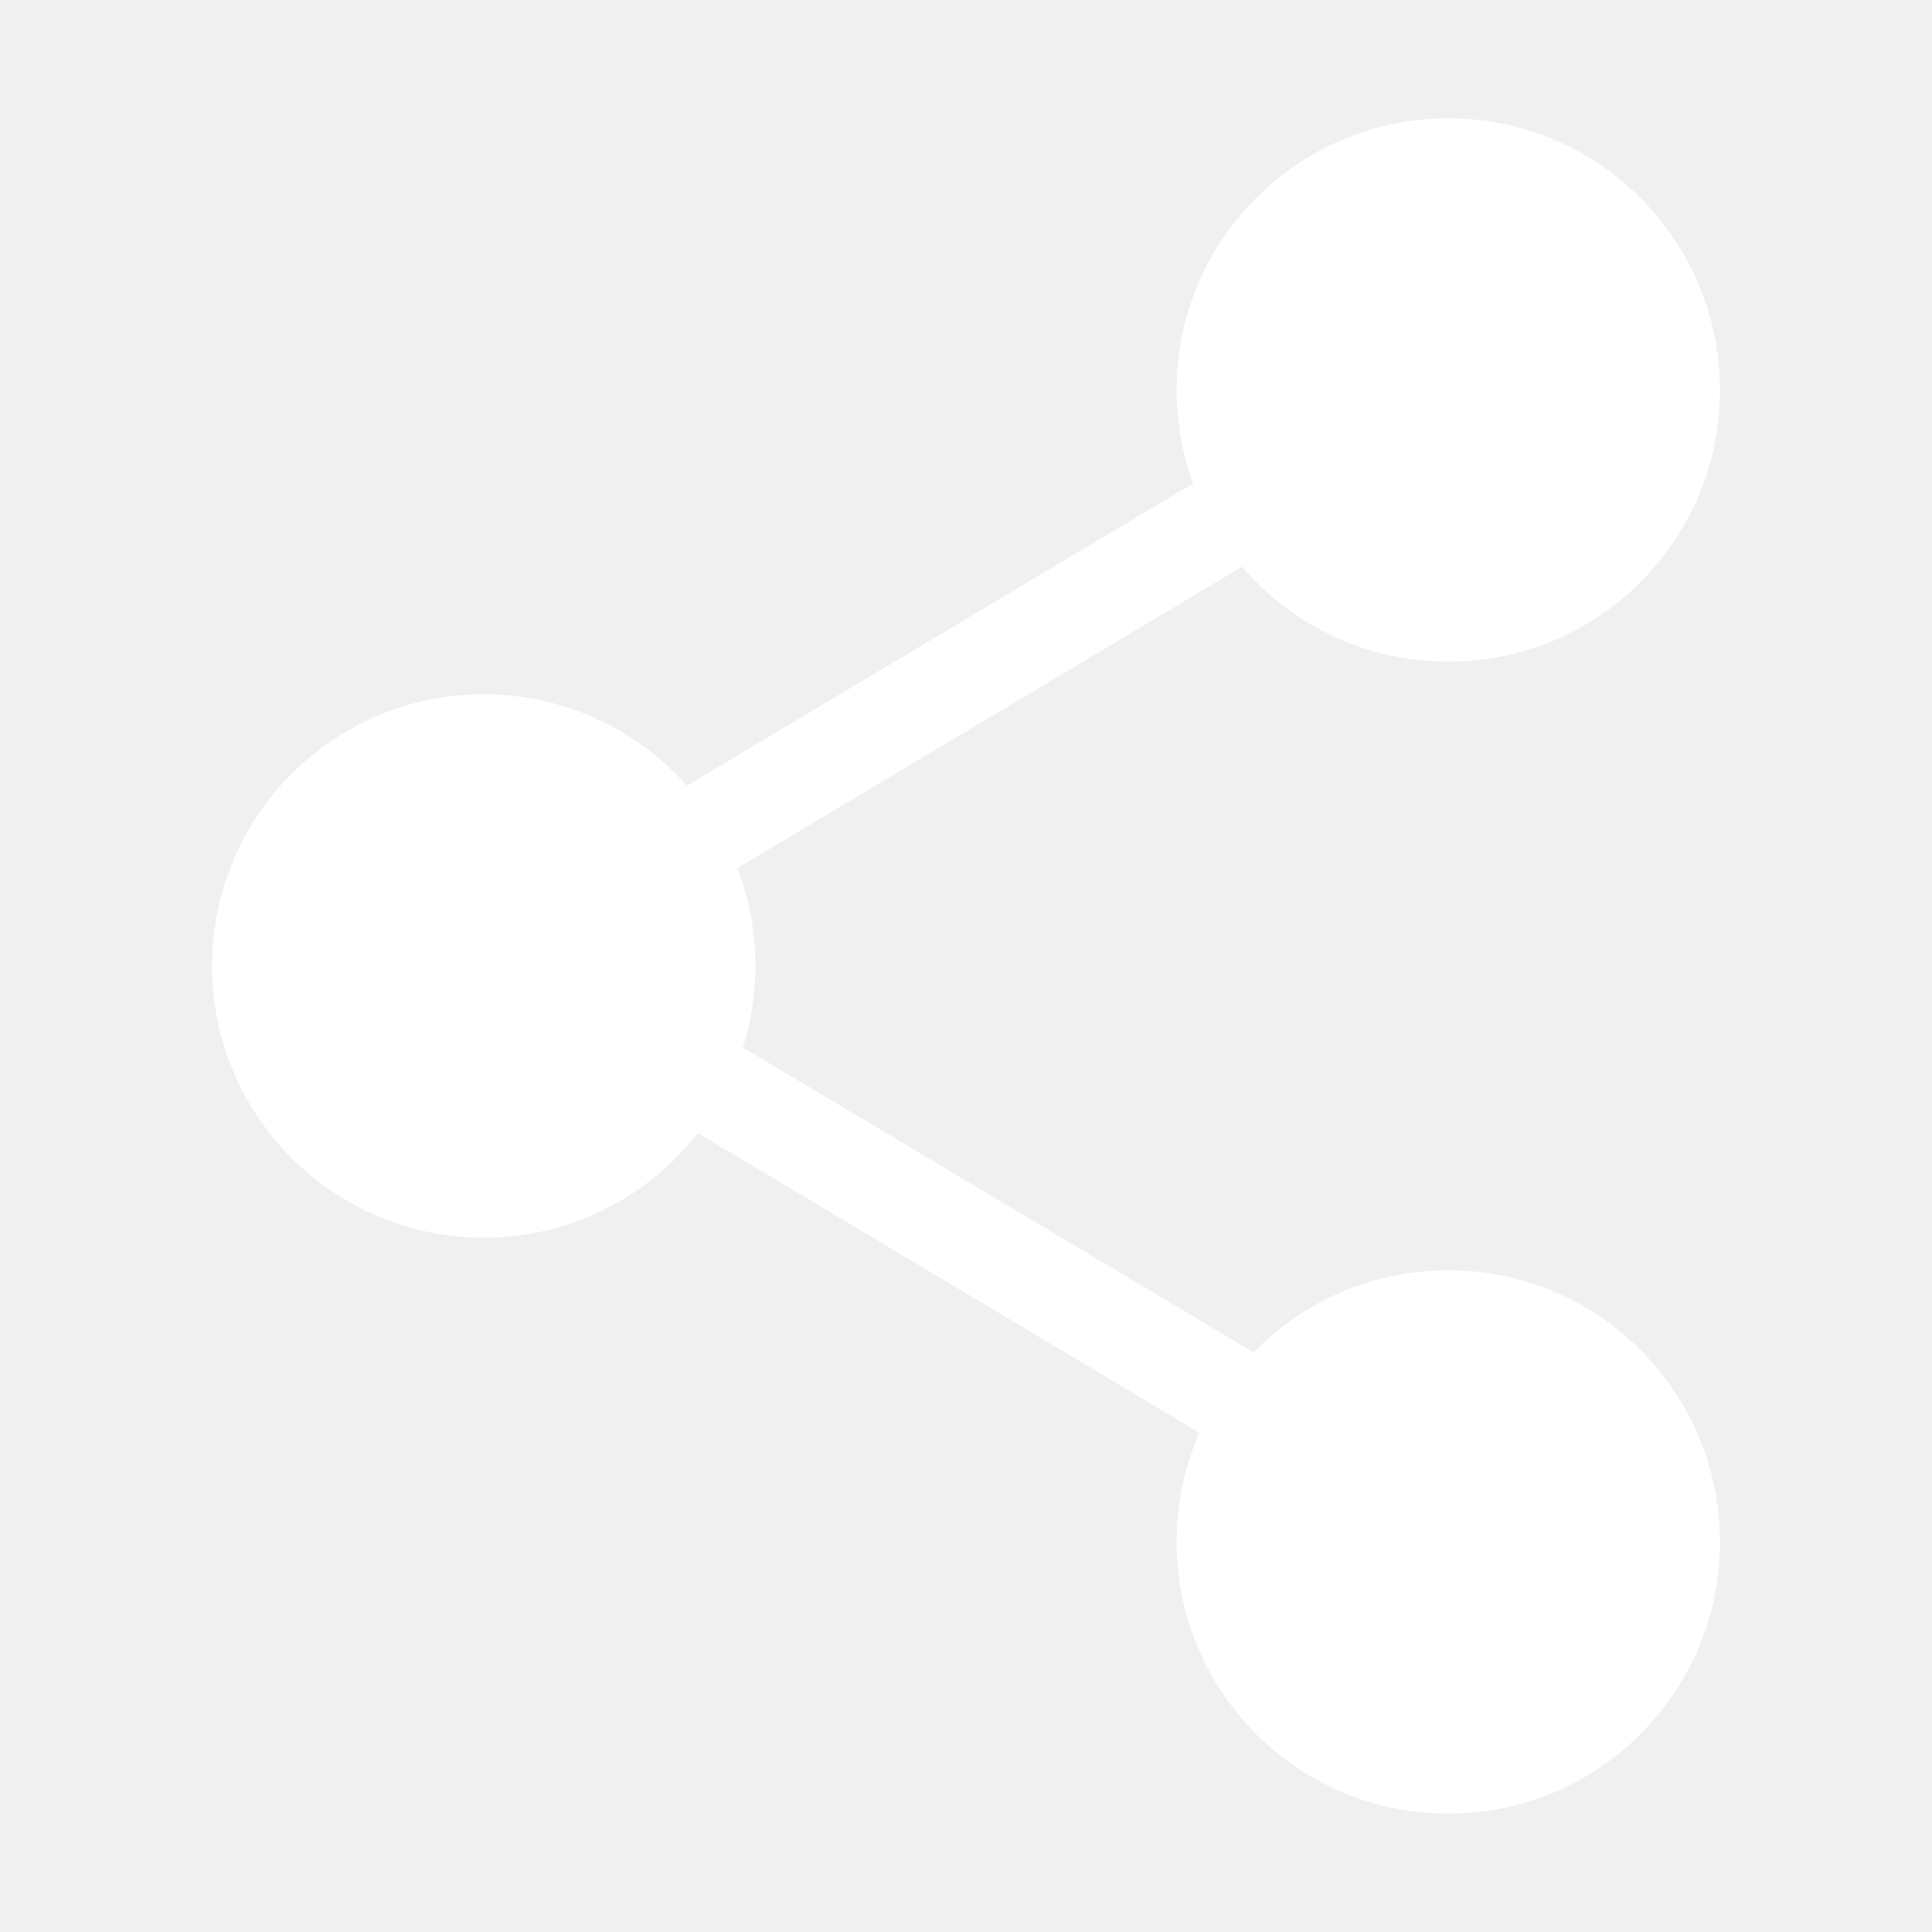
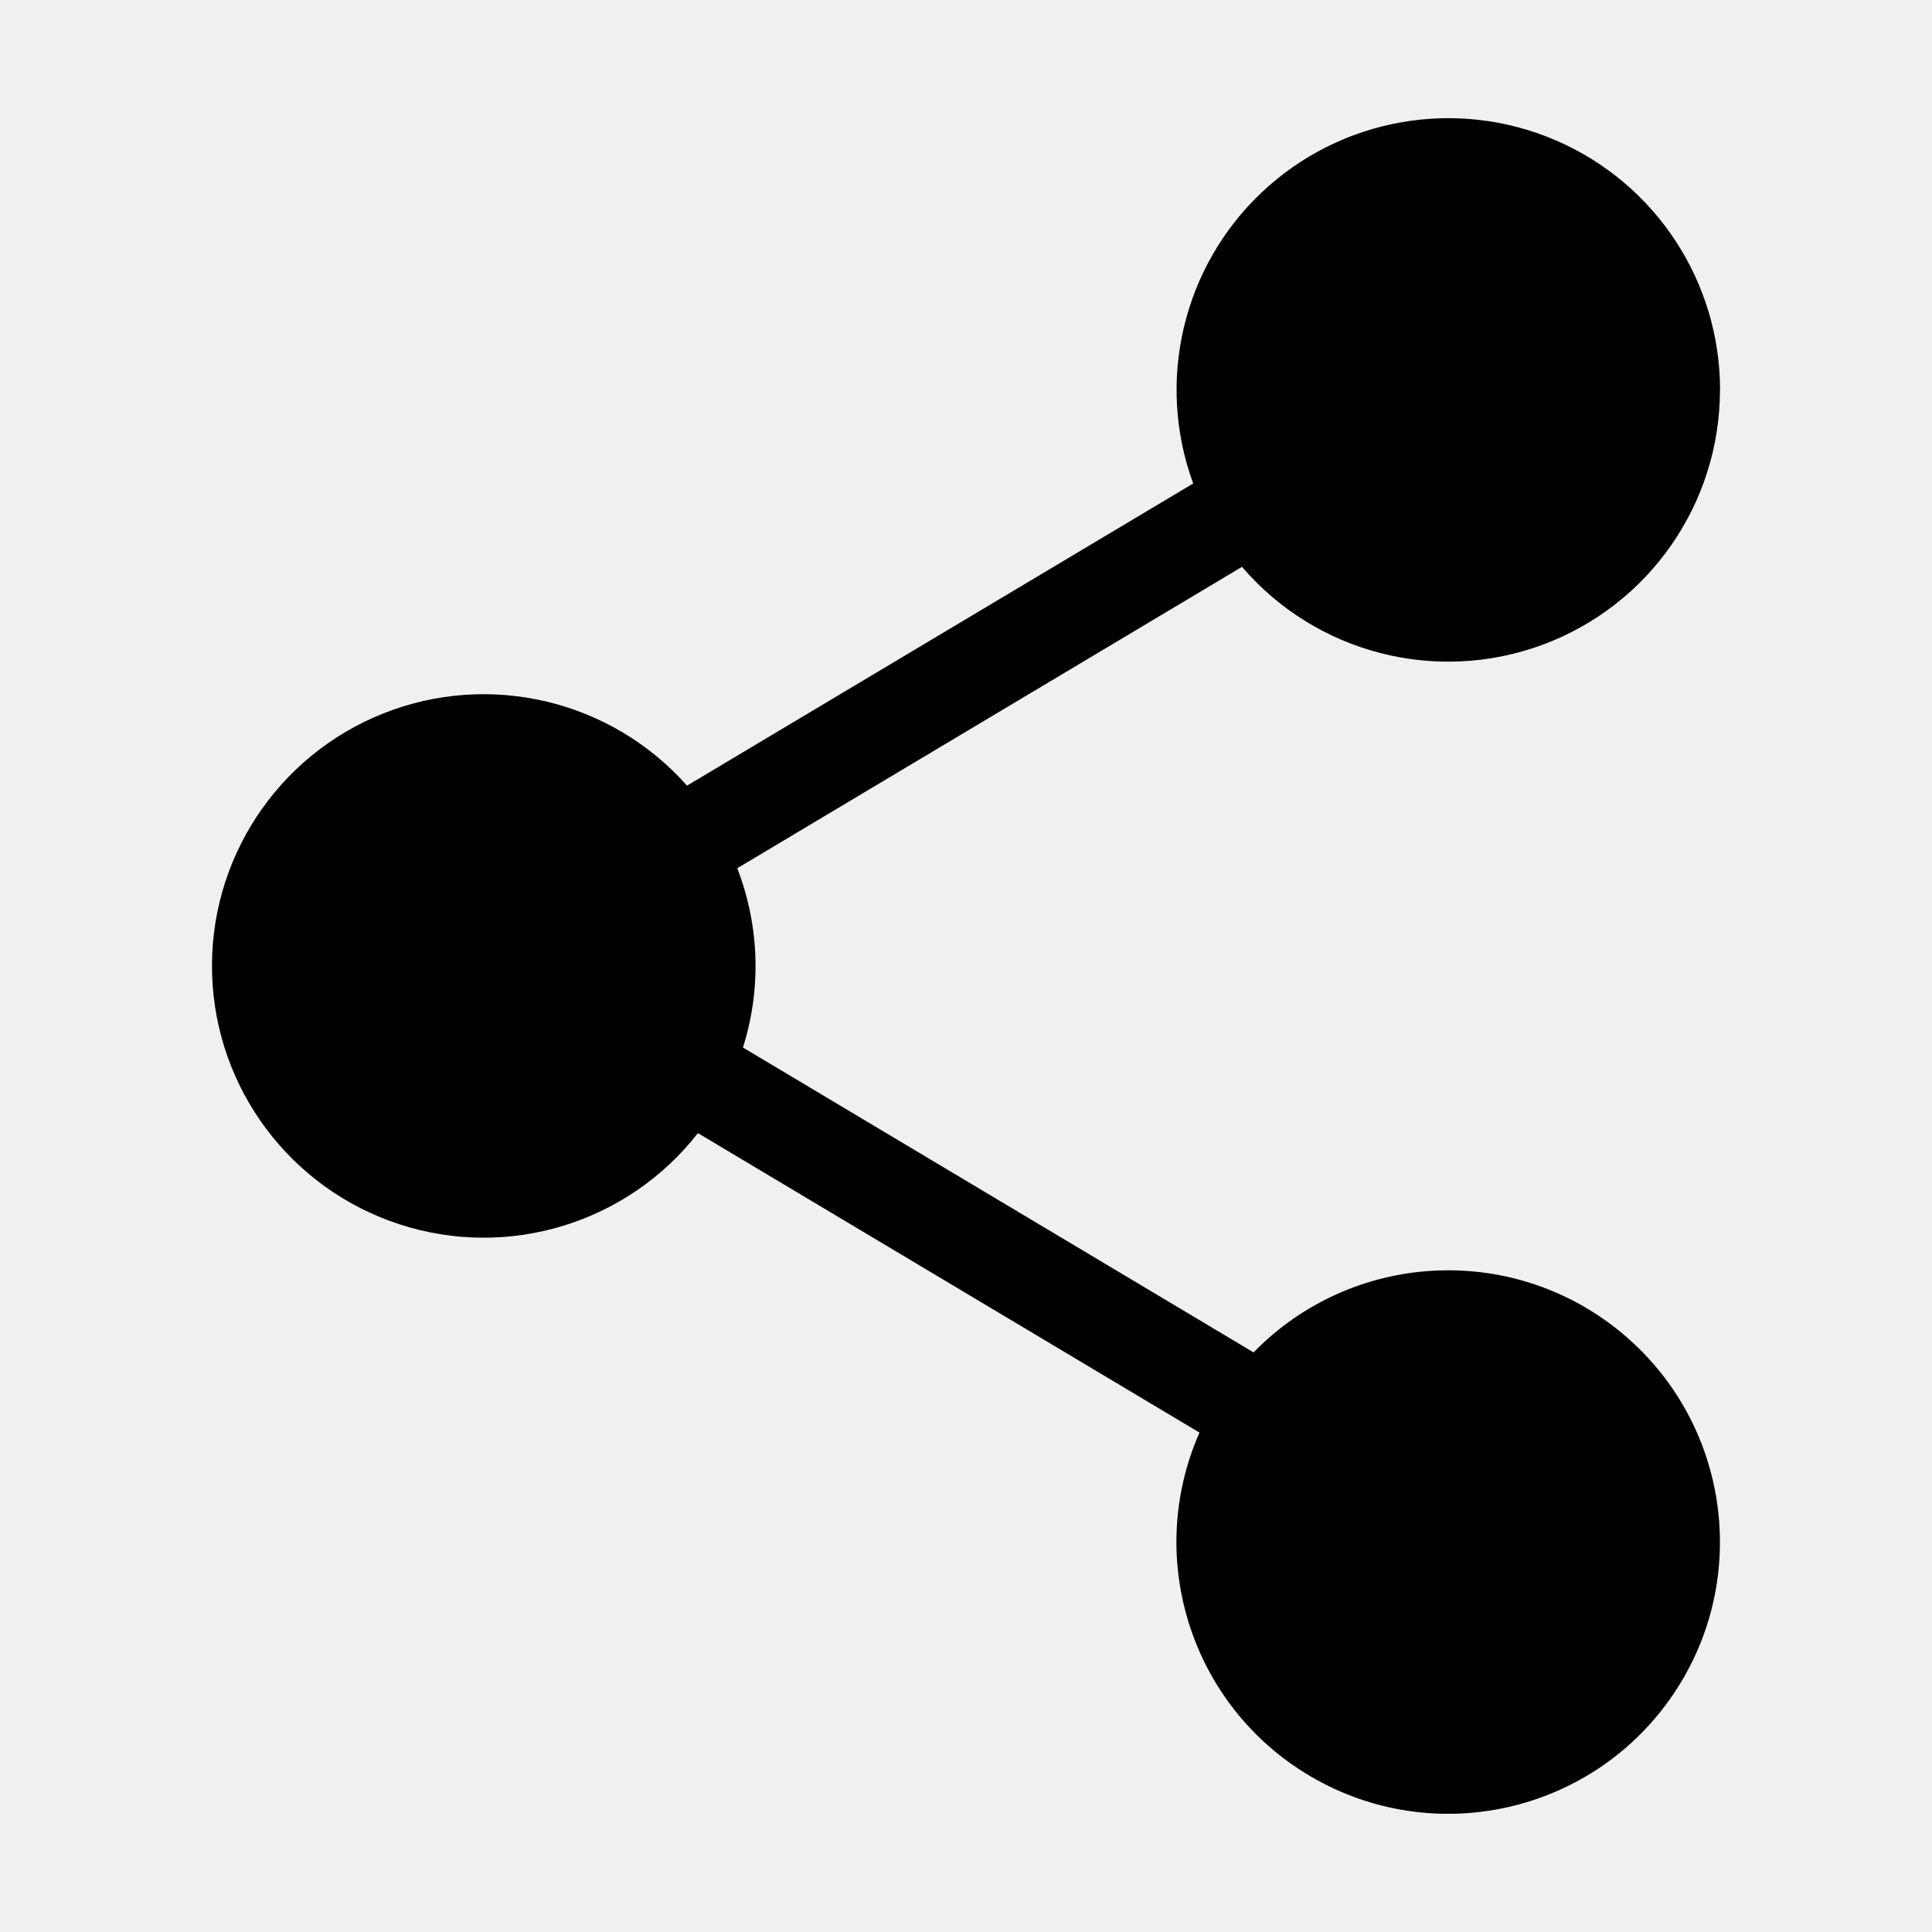
- <svg xmlns="http://www.w3.org/2000/svg" width="20" height="20" viewBox="0 0 20 20" fill="none">
-   <path d="M17.805 4.038C17.805 5.591 16.546 6.85 14.993 6.85C14.138 6.85 13.373 6.469 12.857 5.867L7.632 8.987C7.753 9.301 7.82 9.643 7.82 10C7.82 10.294 7.775 10.577 7.691 10.844L12.977 14C13.488 13.476 14.203 13.15 14.993 13.15C16.546 13.15 17.805 14.409 17.805 15.962C17.805 17.516 16.546 18.775 14.993 18.775C13.439 18.775 12.18 17.516 12.18 15.962C12.18 15.56 12.265 15.177 12.417 14.831L7.225 11.73C6.71 12.389 5.908 12.812 5.007 12.812C3.454 12.812 2.195 11.553 2.195 10C2.195 8.446 3.454 7.187 5.007 7.187C5.845 7.187 6.596 7.553 7.111 8.133L12.351 5.005C12.241 4.703 12.18 4.377 12.18 4.038C12.18 2.484 13.44 1.225 14.993 1.225C16.546 1.225 17.805 2.484 17.805 4.038Z" fill="white" />
+ <svg xmlns="http://www.w3.org/2000/svg" viewBox="0 0 20 20">
+   <path d="M17.805 4.038a2.813 2.813 0 0 1-4.948 1.83l-5.225 3.12a2.8 2.8 0 0 1 .059 1.856L12.977 14a2.813 2.813 0 1 1-.56.83l-5.192-3.1a2.813 2.813 0 1 1-.113-3.597l5.24-3.128a2.813 2.813 0 1 1 5.454-.967" />
</svg>
